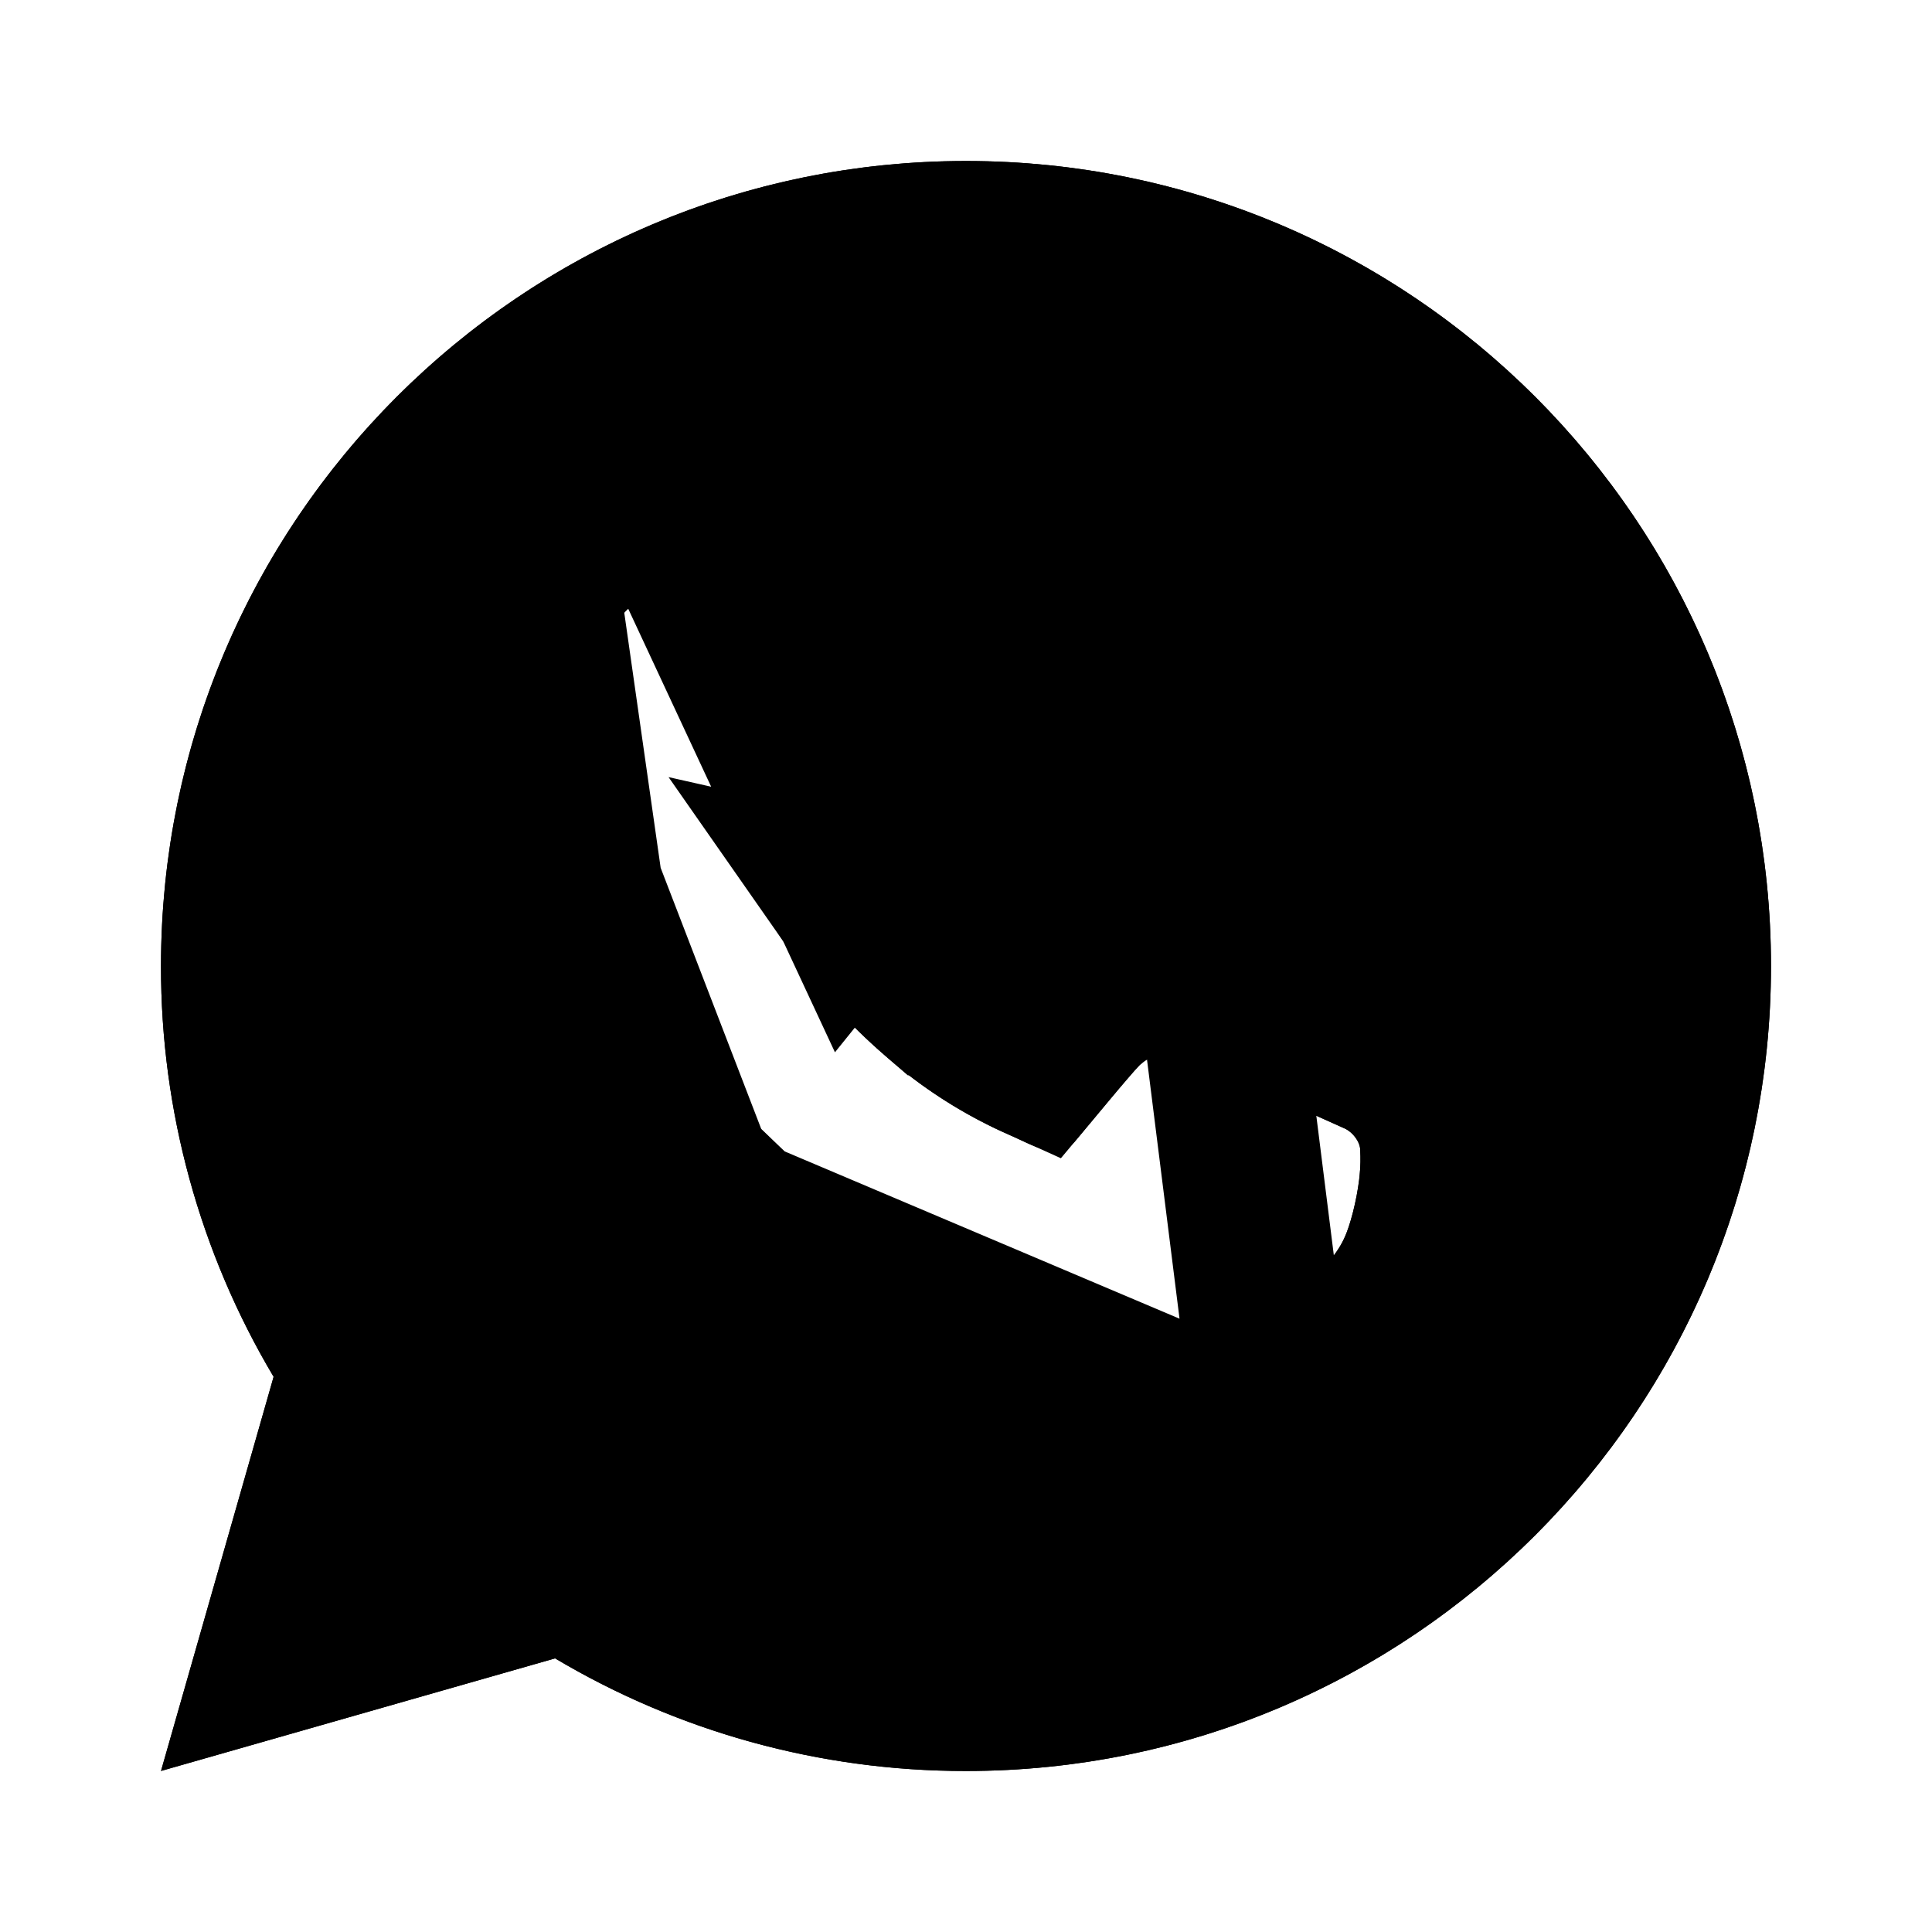
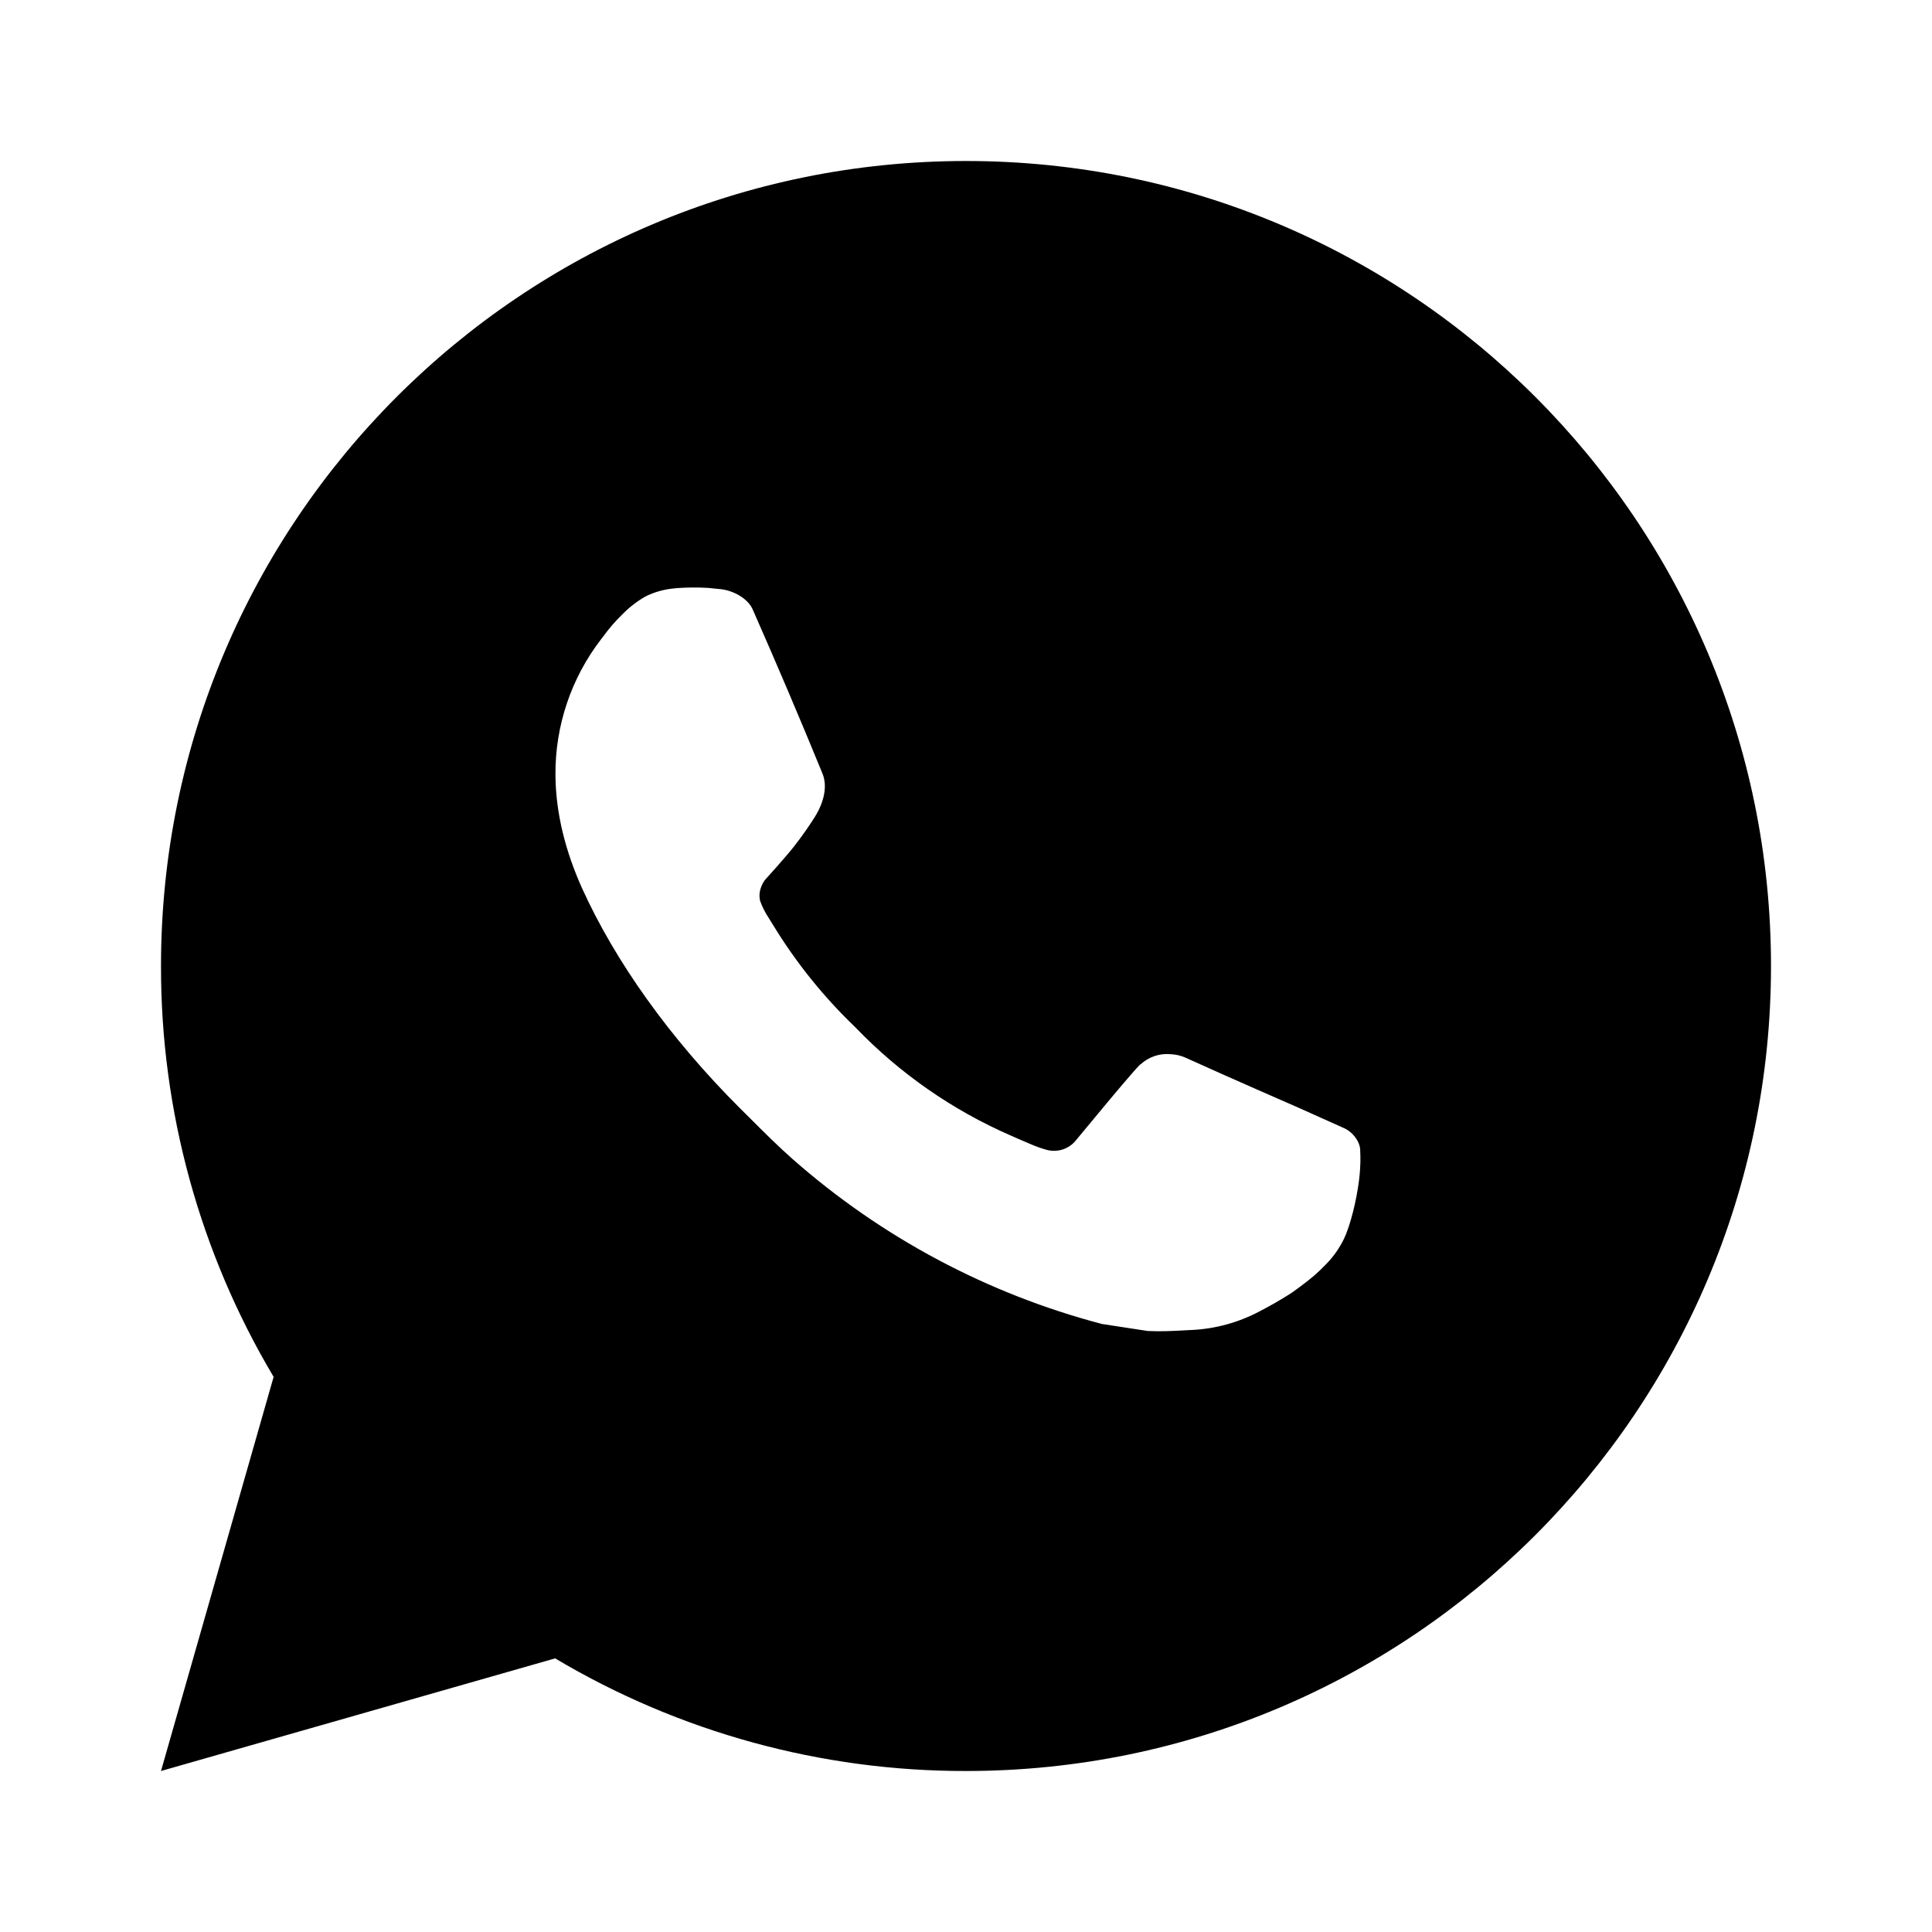
<svg xmlns="http://www.w3.org/2000/svg" width="24" height="24" fill="none">
-   <path fill="currentColor" d="M22 12c0 5.523-4.477 10-10 10a9.95 9.95 0 0 1-5.104-1.399L2 22l1.399-4.896A9.95 9.95 0 0 1 2 12C2 6.477 6.477 2 12 2s10 4.477 10 10M8.392 7.308a1 1 0 0 0-.371.1 1.3 1.3 0 0 0-.294.228 2 2 0 0 0-.23.266A2.8 2.8 0 0 0 6.9 9.62c.002.49.13.967.33 1.413.49 1.083 1.243 2.014 2.079 2.85.177.177.353.353.54.518a9.45 9.45 0 0 0 3.84 2.046l.569.087c.159.008.317 0 .476-.009a2.15 2.15 0 0 0 .913-.235c.176-.094.348-.19.508-.31.135-.1.218-.17.33-.288q.125-.13.21-.302c.078-.163.156-.474.188-.733.022-.183.017-.289.014-.357v-.016c-.005-.107-.093-.218-.19-.265l-.582-.261s-.87-.379-1.402-.621a.5.5 0 0 0-.177-.041.48.48 0 0 0-.378.127v-.002c-.005 0-.07.057-.794.934a.35.35 0 0 1-.295.141c-.18-.012-.354-.117-.516-.187l-.005-.002a6 6 0 0 1-1.57-1c-.532-.468-1.02-1.006-1.383-1.614-.04-.066-.139-.213-.162-.3-.037-.147.062-.265.062-.265s.243-.266.356-.41c.11-.14.203-.276.263-.373.118-.19.155-.385.093-.536q-.42-1.026-.868-2.041c-.06-.133-.234-.23-.393-.249h-.002l-.16-.016a3 3 0 0 0-.403.004" />
-   <path stroke="currentColor" stroke-width="2" d="M10.601 11.196a6.3 6.3 0 0 0 1.048 1.162h.001c.373.33.794.601 1.248.806.187-.224.309-.368.389-.46q.083-.096.136-.151a1 1 0 0 1 .106-.1c.357-.317.797-.371 1.08-.354zm0 0 .05-.062c.128-.164.243-.33.324-.462.207-.334.4-.878.168-1.442a86 86 0 0 0-.878-2.065 1.4 1.4 0 0 0-.554-.618 1.6 1.6 0 0 0-.64-.22H9.07l-.006-.001c-.05-.006-.124-.015-.203-.02h-.017a4 4 0 0 0-.52.005zm4.538 1.032c.26.118.605.271.888.396l.355.156.105.045.028.013.007.003h.002l.012.006.581.261.013.006.012.005c.207.1.376.25.498.415.12.16.245.405.257.711v.014c.005.097.01.262-.02.519-.039.317-.137.747-.28 1.045v.001c-.1.21-.233.4-.39.563a3.4 3.4 0 0 1-.454.396 5 5 0 0 1-.634.39l-.47-.882zm0 0a1.5 1.5 0 0 0-.53-.13zm-.35 5.297h-.016c-.15.009-.354.02-.568.008h-.007l-.048-.004-.015-.002-.014-.002-.013-.002-.023-.003-.068-.01-.197-.03-.193-.03-.064-.01-.018-.002-.005-.001h-.001l.152-.989-.152.989-.052-.008-.05-.014a10.45 10.45 0 0 1-4.247-2.262zm0 0ZM6.7 7.298l.006-.008c.065-.086.172-.227.335-.381zm0 0a3.8 3.8 0 0 0-.798 2.328M6.7 7.298l.533 3.736m0 0-.912.412a4.5 4.5 0 0 1-.42-1.82m1.332 1.408-.912.412c.559 1.235 1.402 2.264 2.282 3.145m-1.37-3.557 1.37 3.557M5.901 9.626l1-.005zm2.701 4.965.01.009m-.01-.01.01.01m0 0c.17.17.366.366.577.553zm-1.576 4.92-.415.119-3.165.904.904-3.165.119-.415-.22-.371A8.95 8.95 0 0 1 3 12a9 9 0 1 1 9 9c-1.68 0-3.25-.46-4.593-1.258z" />
+   <path fill="currentColor" d="M22 12c0 5.523-4.477 10-10 10a9.95 9.95 0 0 1-5.104-1.399L2 22l1.399-4.896A9.95 9.95 0 0 1 2 12C2 6.477 6.477 2 12 2s10 4.477 10 10M8.392 7.308a1 1 0 0 0-.371.1 1.3 1.3 0 0 0-.294.228 2 2 0 0 0-.23.266l-.031.04A2.73 2.73 0 0 0 6.9 9.62c.002.49.13.967.33 1.413.409.902 1.082 1.857 1.97 2.742l.109.108c.177.177.353.353.54.518a9.45 9.45 0 0 0 3.84 2.046l.569.087c.159.008.317 0 .476-.009l.08-.004a2 2 0 0 0 .833-.231 5 5 0 0 0 .383-.22q.001.002.125-.09c.135-.1.218-.17.33-.288q.125-.13.21-.302c.078-.163.156-.474.188-.733.022-.183.017-.289.014-.357v-.016c-.005-.107-.093-.218-.19-.265l-.582-.261s-.87-.379-1.402-.621a.5.5 0 0 0-.177-.041.48.48 0 0 0-.378.127v-.002c-.005 0-.07.057-.794.934a.35.35 0 0 1-.368.13 1.4 1.4 0 0 1-.191-.067l-.169-.072-.083-.037-.005-.002a6 6 0 0 1-1.933-1.346 6.3 6.3 0 0 1-1.02-1.268l-.03-.048-.029-.047a1 1 0 0 1-.103-.205c-.037-.147.062-.265.062-.265s.243-.266.356-.41c.11-.14.203-.276.263-.373.118-.19.155-.385.093-.536q-.42-1.026-.868-2.041c-.06-.133-.234-.23-.393-.249h-.002l-.16-.016a3 3 0 0 0-.403.004" />
</svg>
